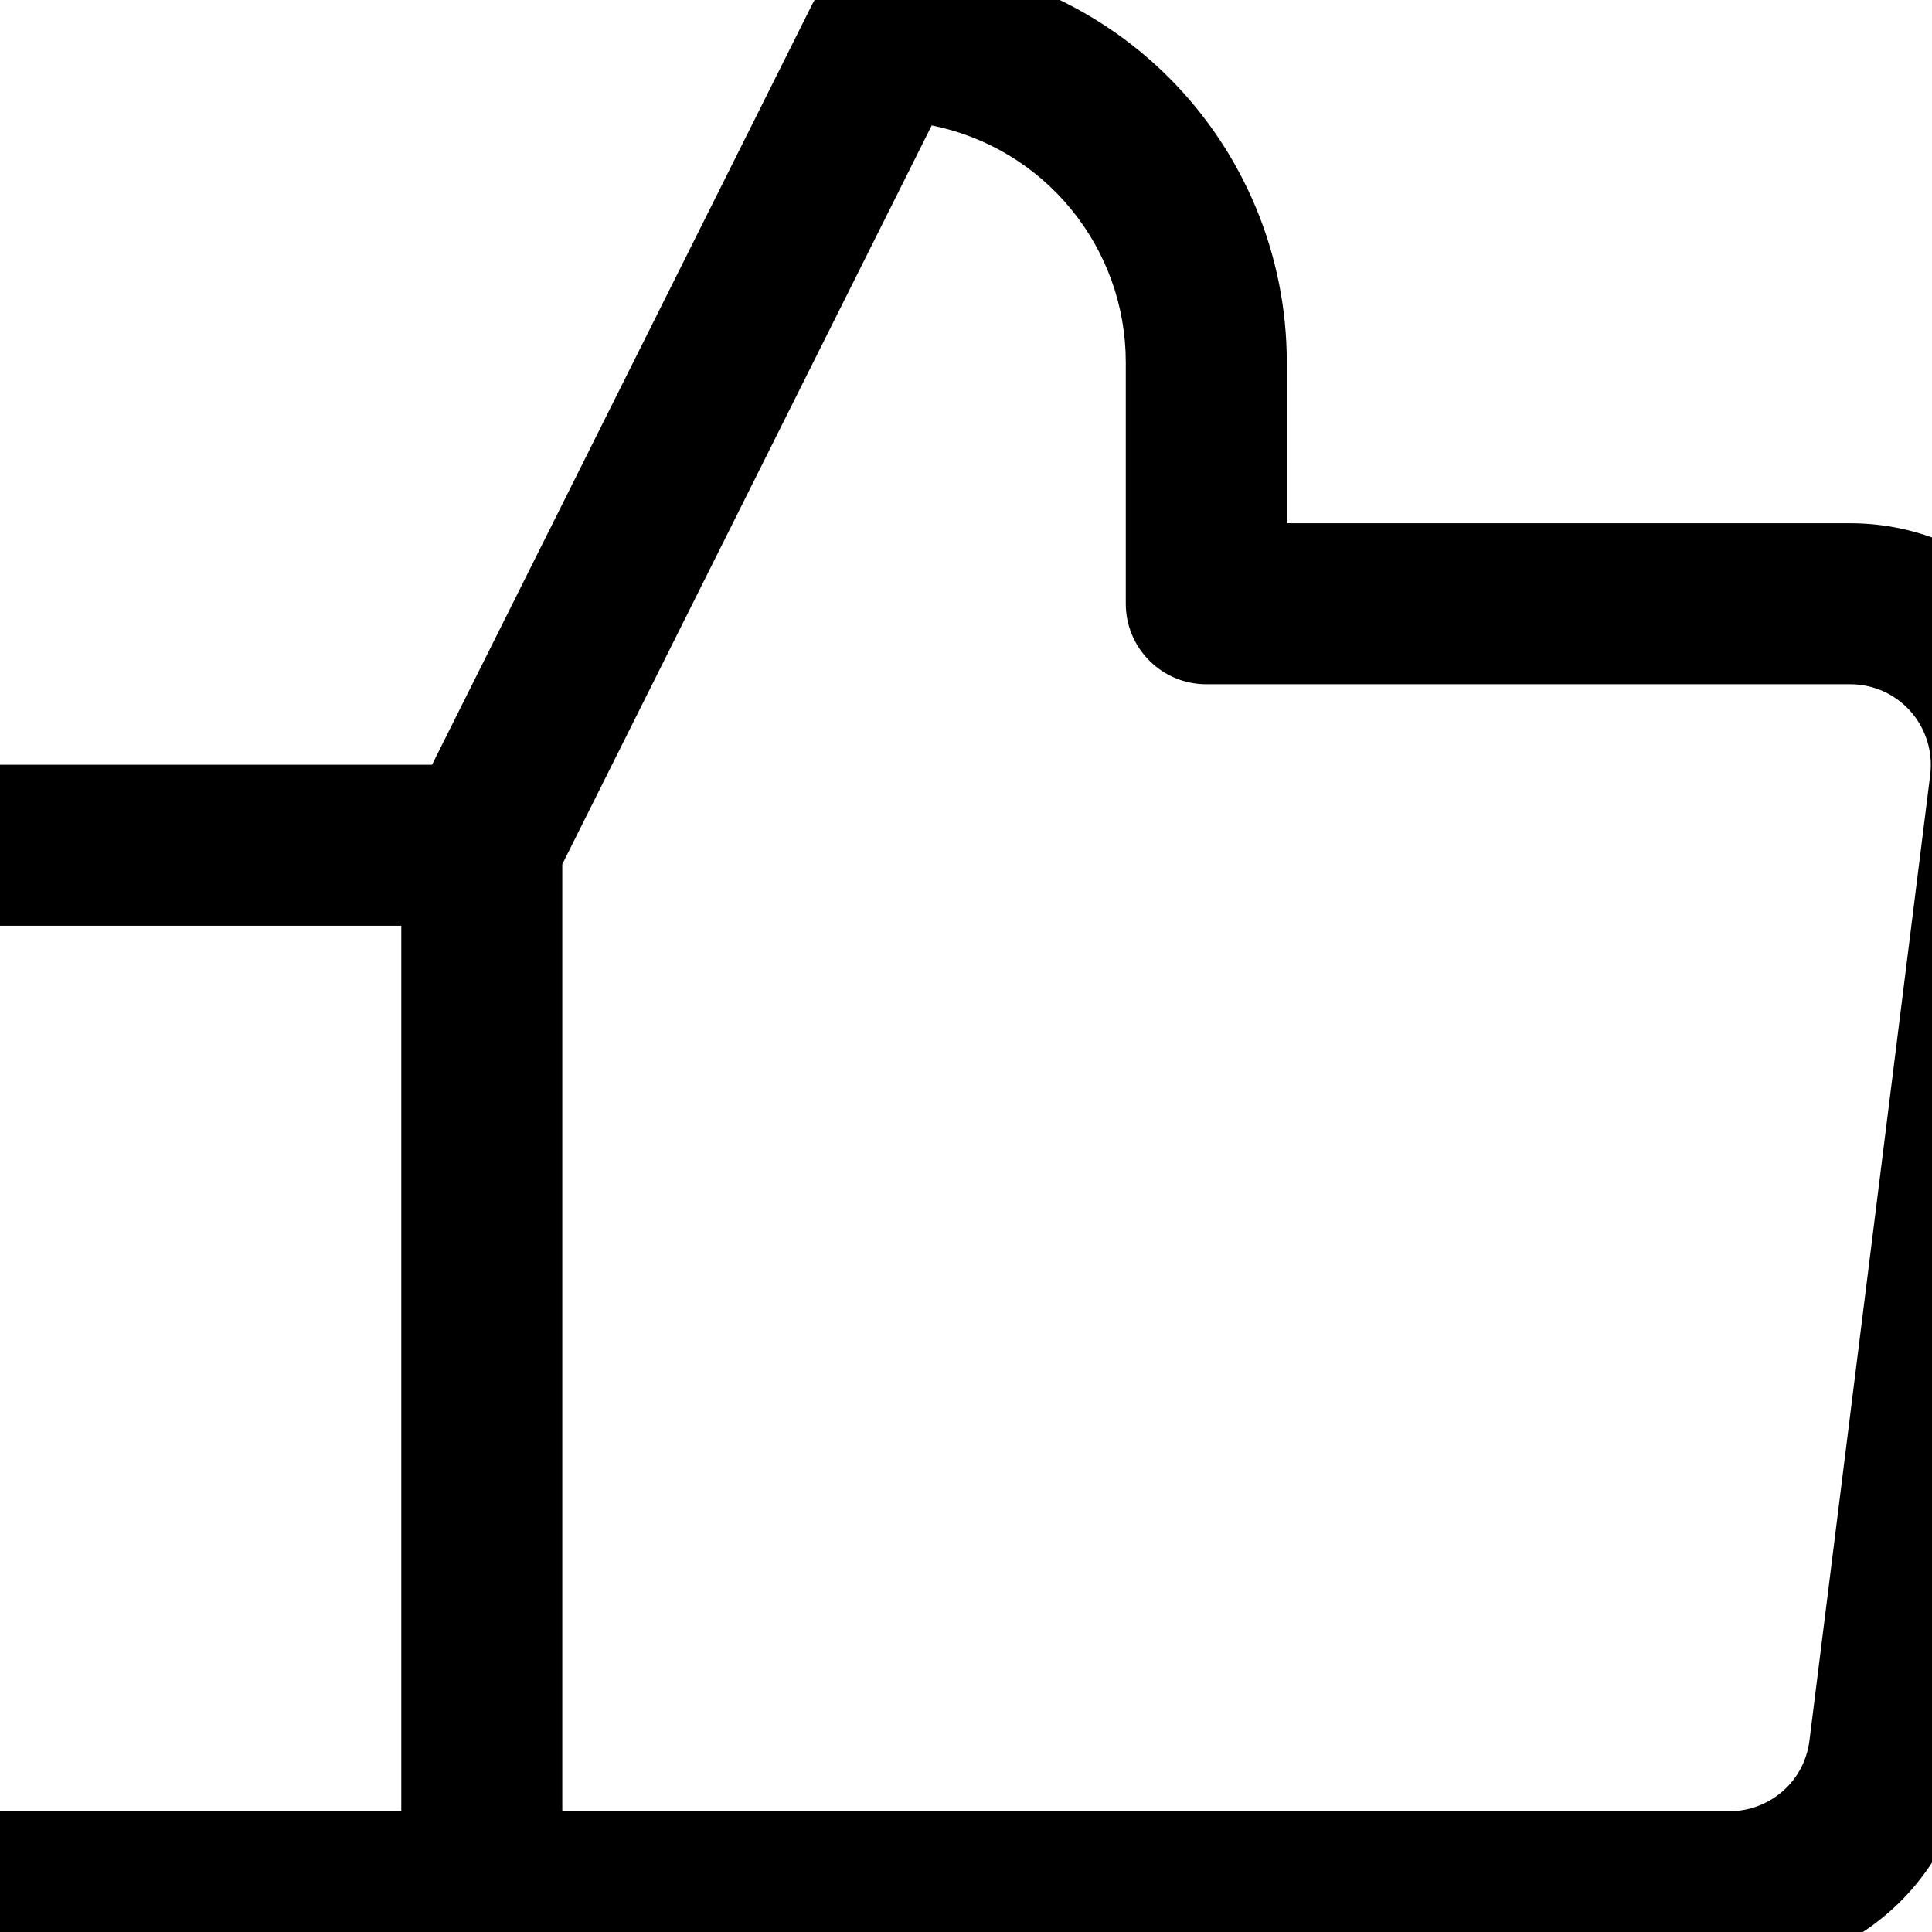
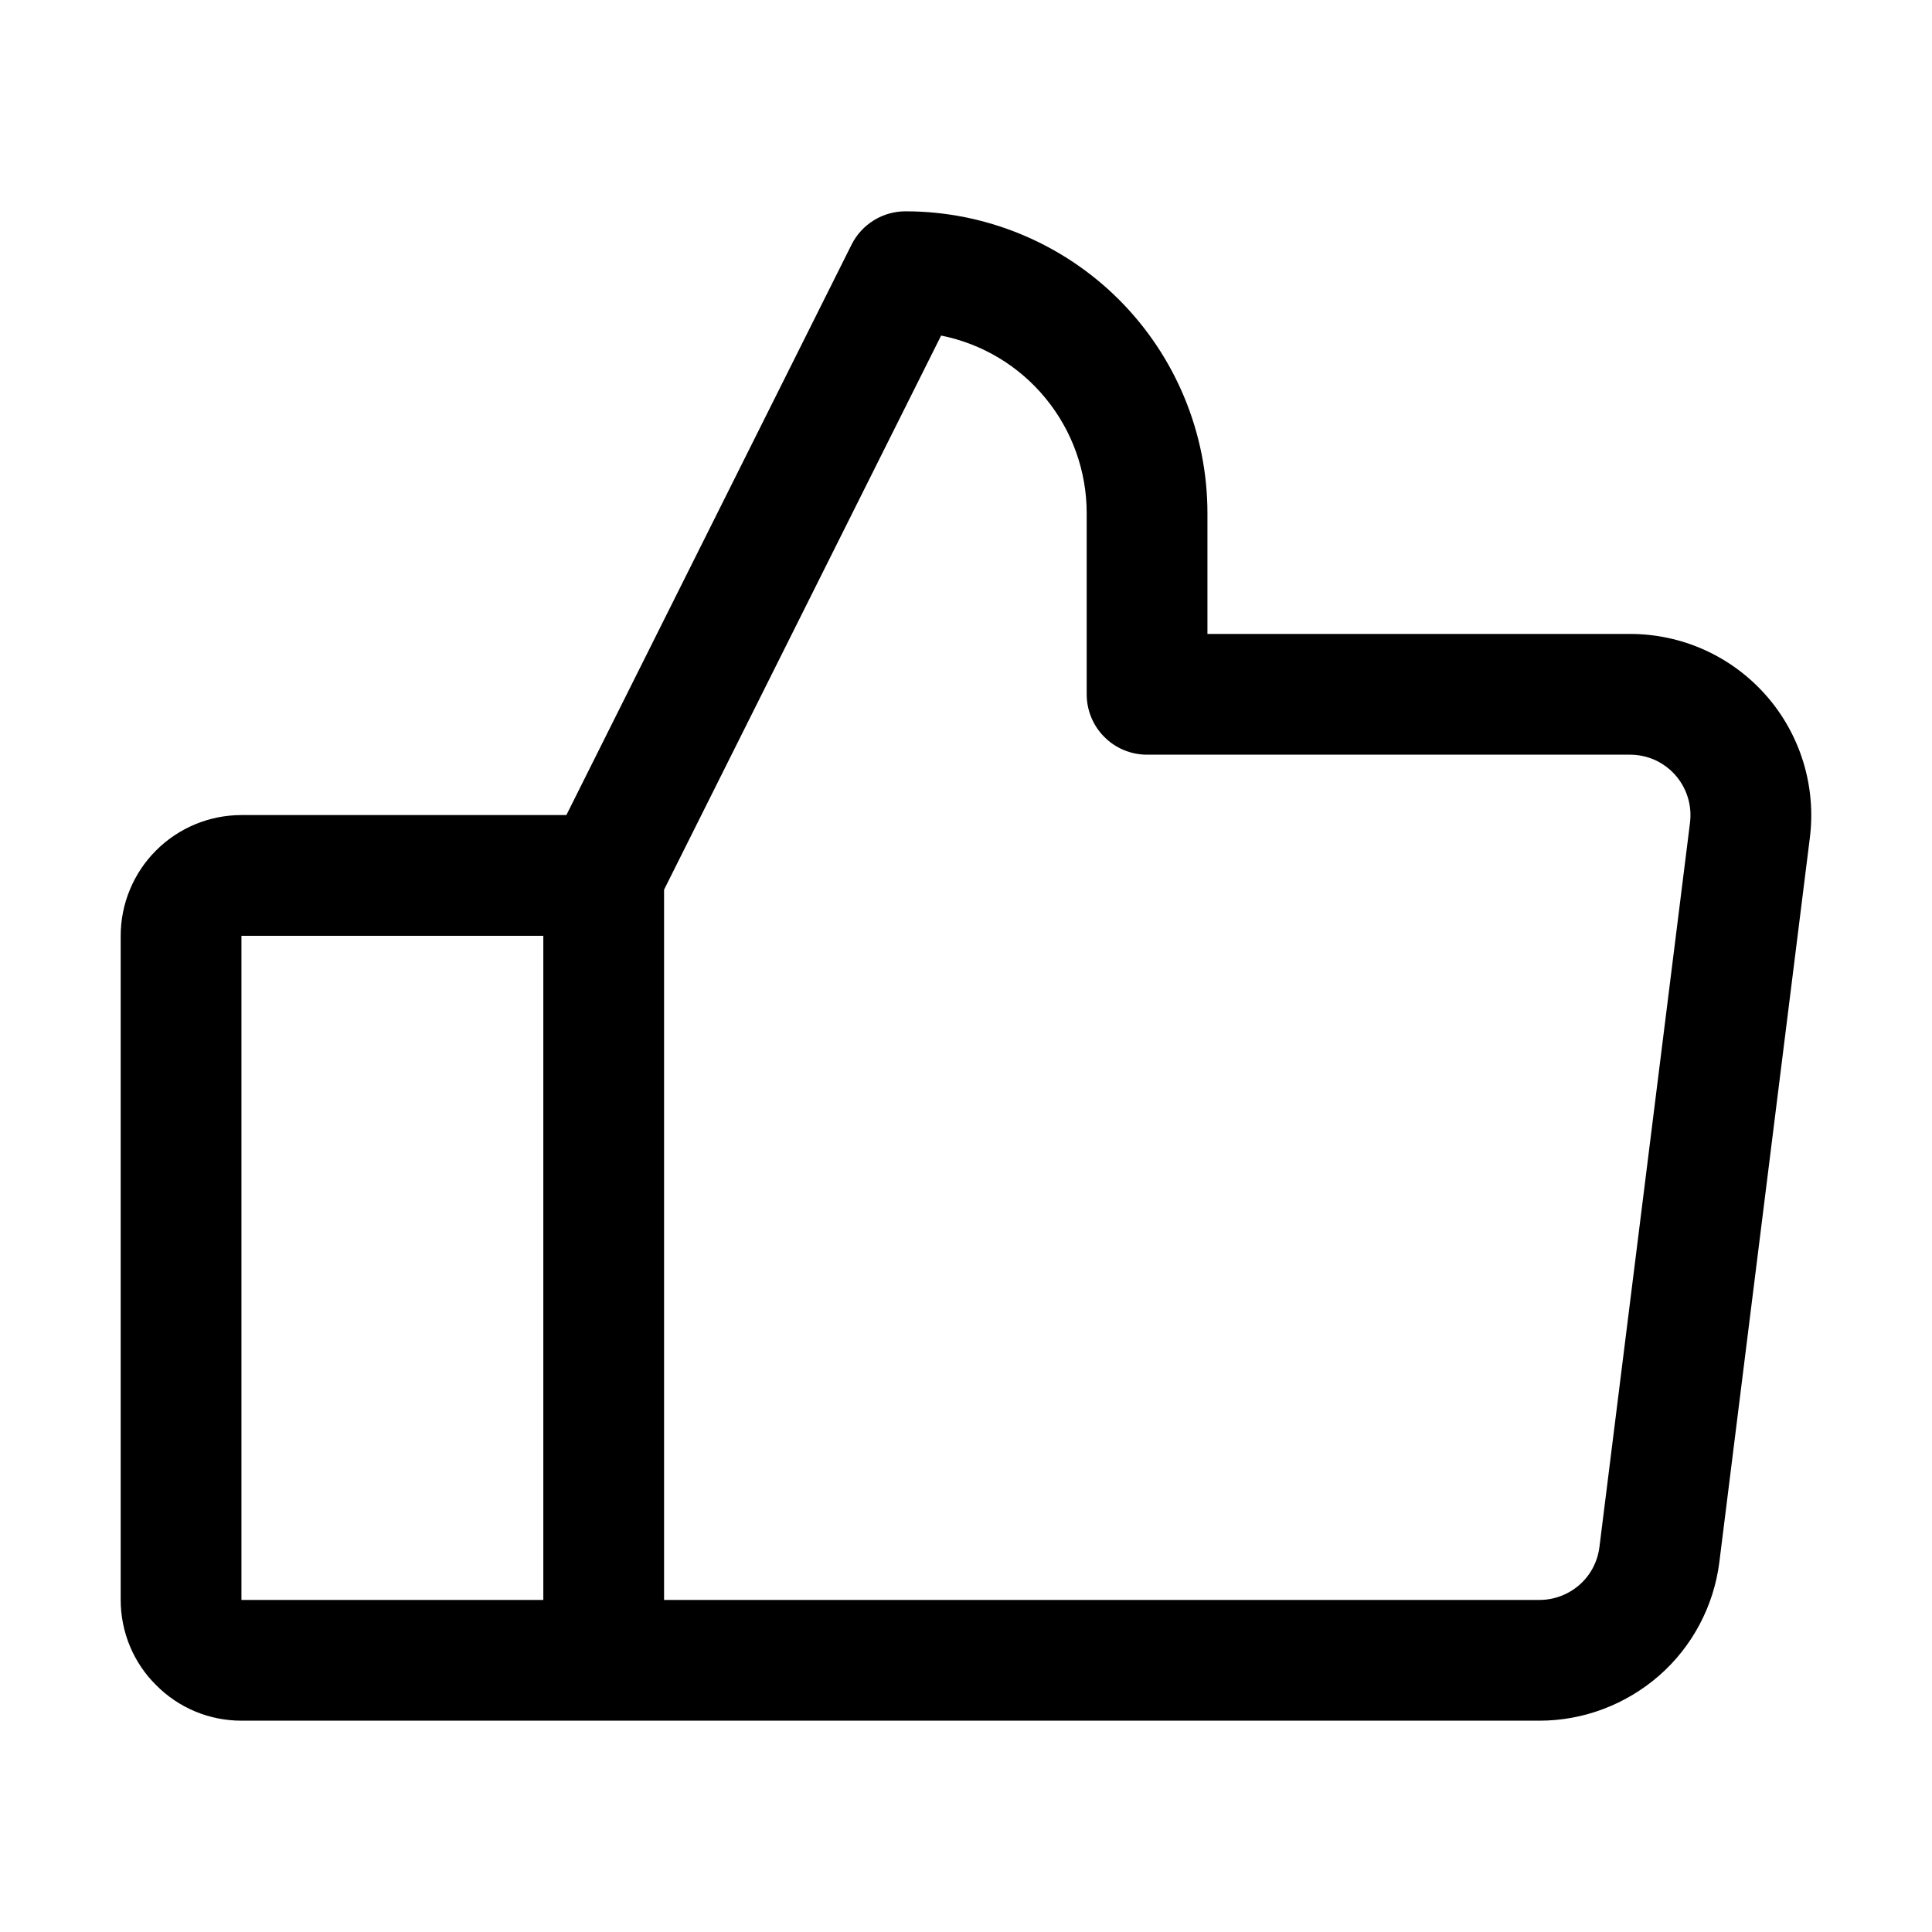
- <svg xmlns="http://www.w3.org/2000/svg" width="24" height="24" viewBox="868.015 987.5 24 24" fill="none" data-figma="Icon/ThumbsUp" data-asal="Element">
+ <svg xmlns="http://www.w3.org/2000/svg" width="32" height="32" viewBox="864.001 983.5 32 32" fill="none" data-figma="Icon/ThumbsUp" data-asal="Element">
  <path id="Vector_104" d="M893.25 995.015C892.968 994.696 892.622 994.44 892.234 994.265C891.846 994.09 891.426 994 891 994H884V992C884 990.674 883.473 989.402 882.536 988.464C881.598 987.527 880.326 987 879 987C878.814 987 878.632 987.051 878.474 987.149C878.316 987.247 878.188 987.386 878.105 987.553L873.382 997H868C867.47 997 866.961 997.211 866.586 997.586C866.211 997.961 866 998.47 866 999V1010C866 1010.53 866.211 1011.04 866.586 1011.41C866.961 1011.79 867.47 1012 868 1012H889.5C890.231 1012 890.937 1011.73 891.485 1011.25C892.033 1010.77 892.386 1010.1 892.478 1009.38L893.978 997.375C894.031 996.953 893.993 996.524 893.868 996.117C893.742 995.71 893.532 995.334 893.25 995.015ZM868 999H873V1010H868V999ZM891.993 997.125L890.493 1009.12C890.462 1009.37 890.344 1009.59 890.162 1009.75C889.979 1009.91 889.744 1010 889.5 1010H875V998.236L879.589 989.058C880.269 989.194 880.881 989.561 881.32 990.098C881.76 990.634 882 991.306 882 992V995C882 995.265 882.105 995.52 882.293 995.707C882.48 995.895 882.735 996 883 996H891C891.142 996 891.282 996.03 891.412 996.088C891.541 996.147 891.656 996.232 891.75 996.338C891.844 996.445 891.914 996.57 891.956 996.706C891.998 996.841 892.01 996.984 891.993 997.125Z" fill="currentColor" />
</svg>
